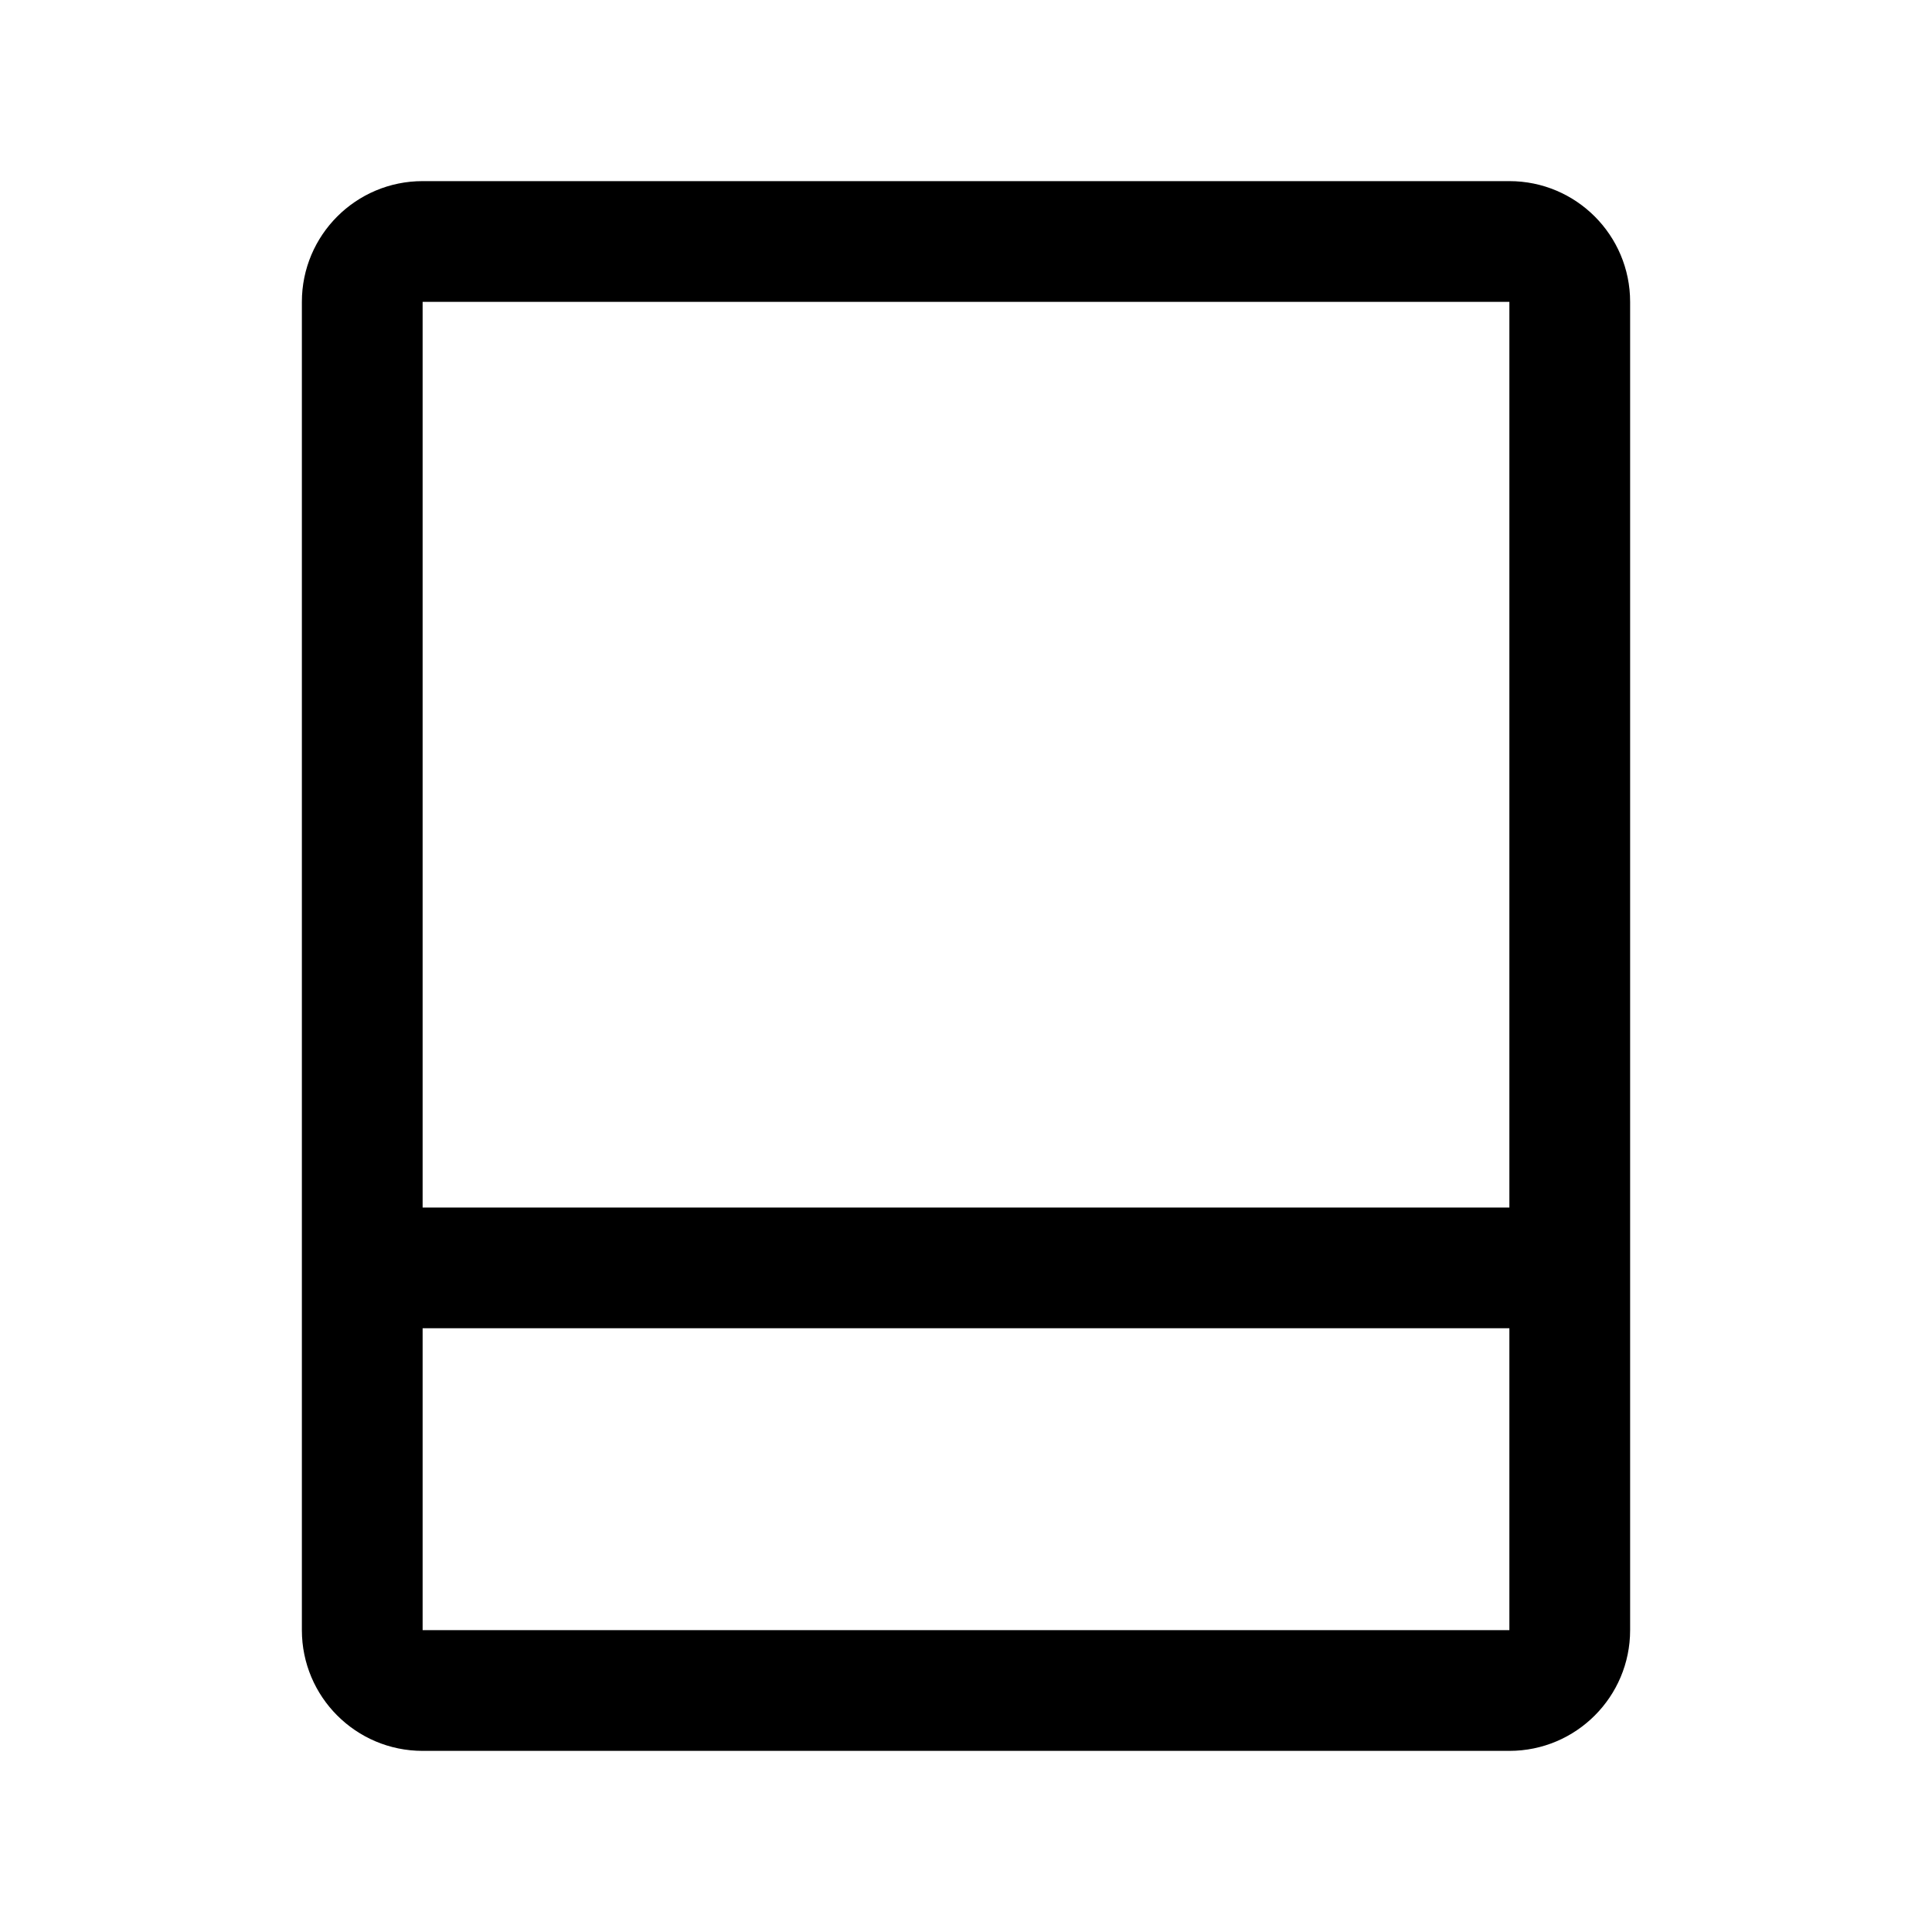
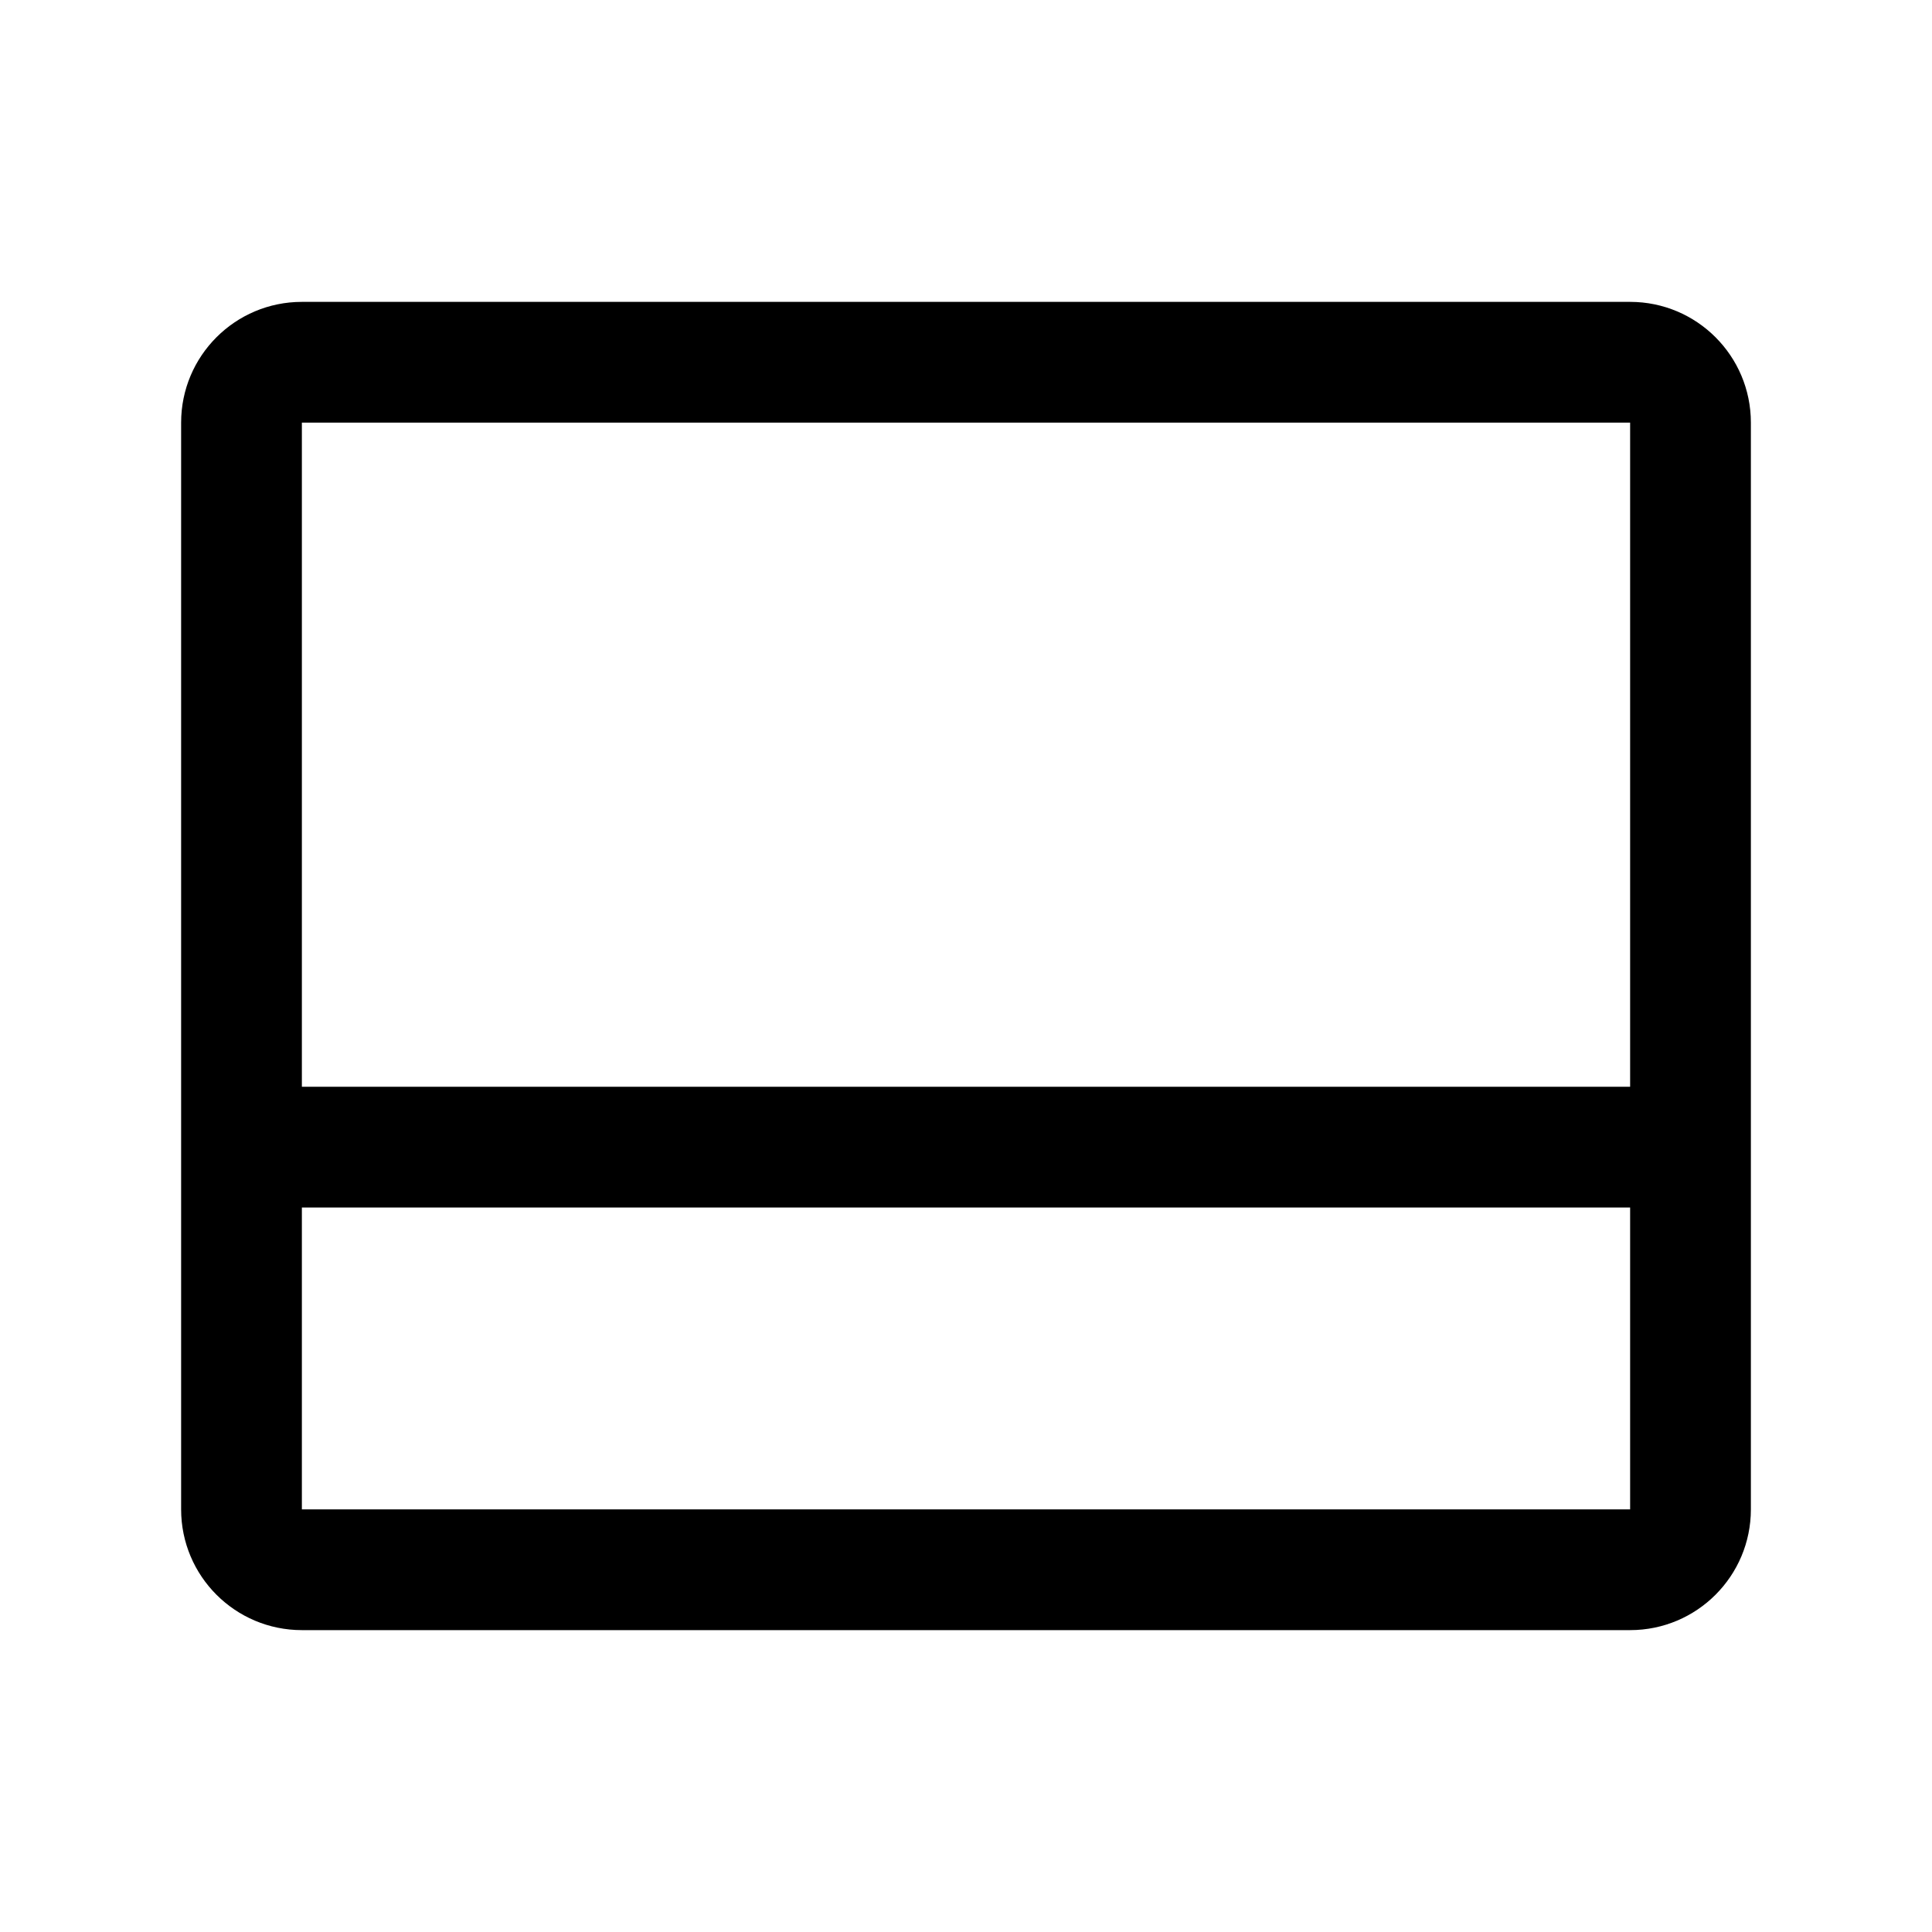
<svg xmlns="http://www.w3.org/2000/svg" viewBox="0 0 256 256" fill="currentColor">
-   <g transform="rotate(-90 128 128)">
-     <path d="M216,40H40A16,16,0,0,0,24,56V200a16,16,0,0,0,16,16H216a16,16,0,0,0,16-16V56A16,16,0,0,0,216,40ZM40,56H80V200H40ZM216,200H96V56H216V200Z" />
-   </g>
+   <path fill-rule="evenodd" d="M216,40H40A16,16,0,0,0,24,56V200a16,16,0,0,0,16,16H216a16,16,0,0,0,16-16V56A16,16,0,0,0,216,40ZM40,56H216V144H40ZM40,160H216V200H40Z" />
</svg>
